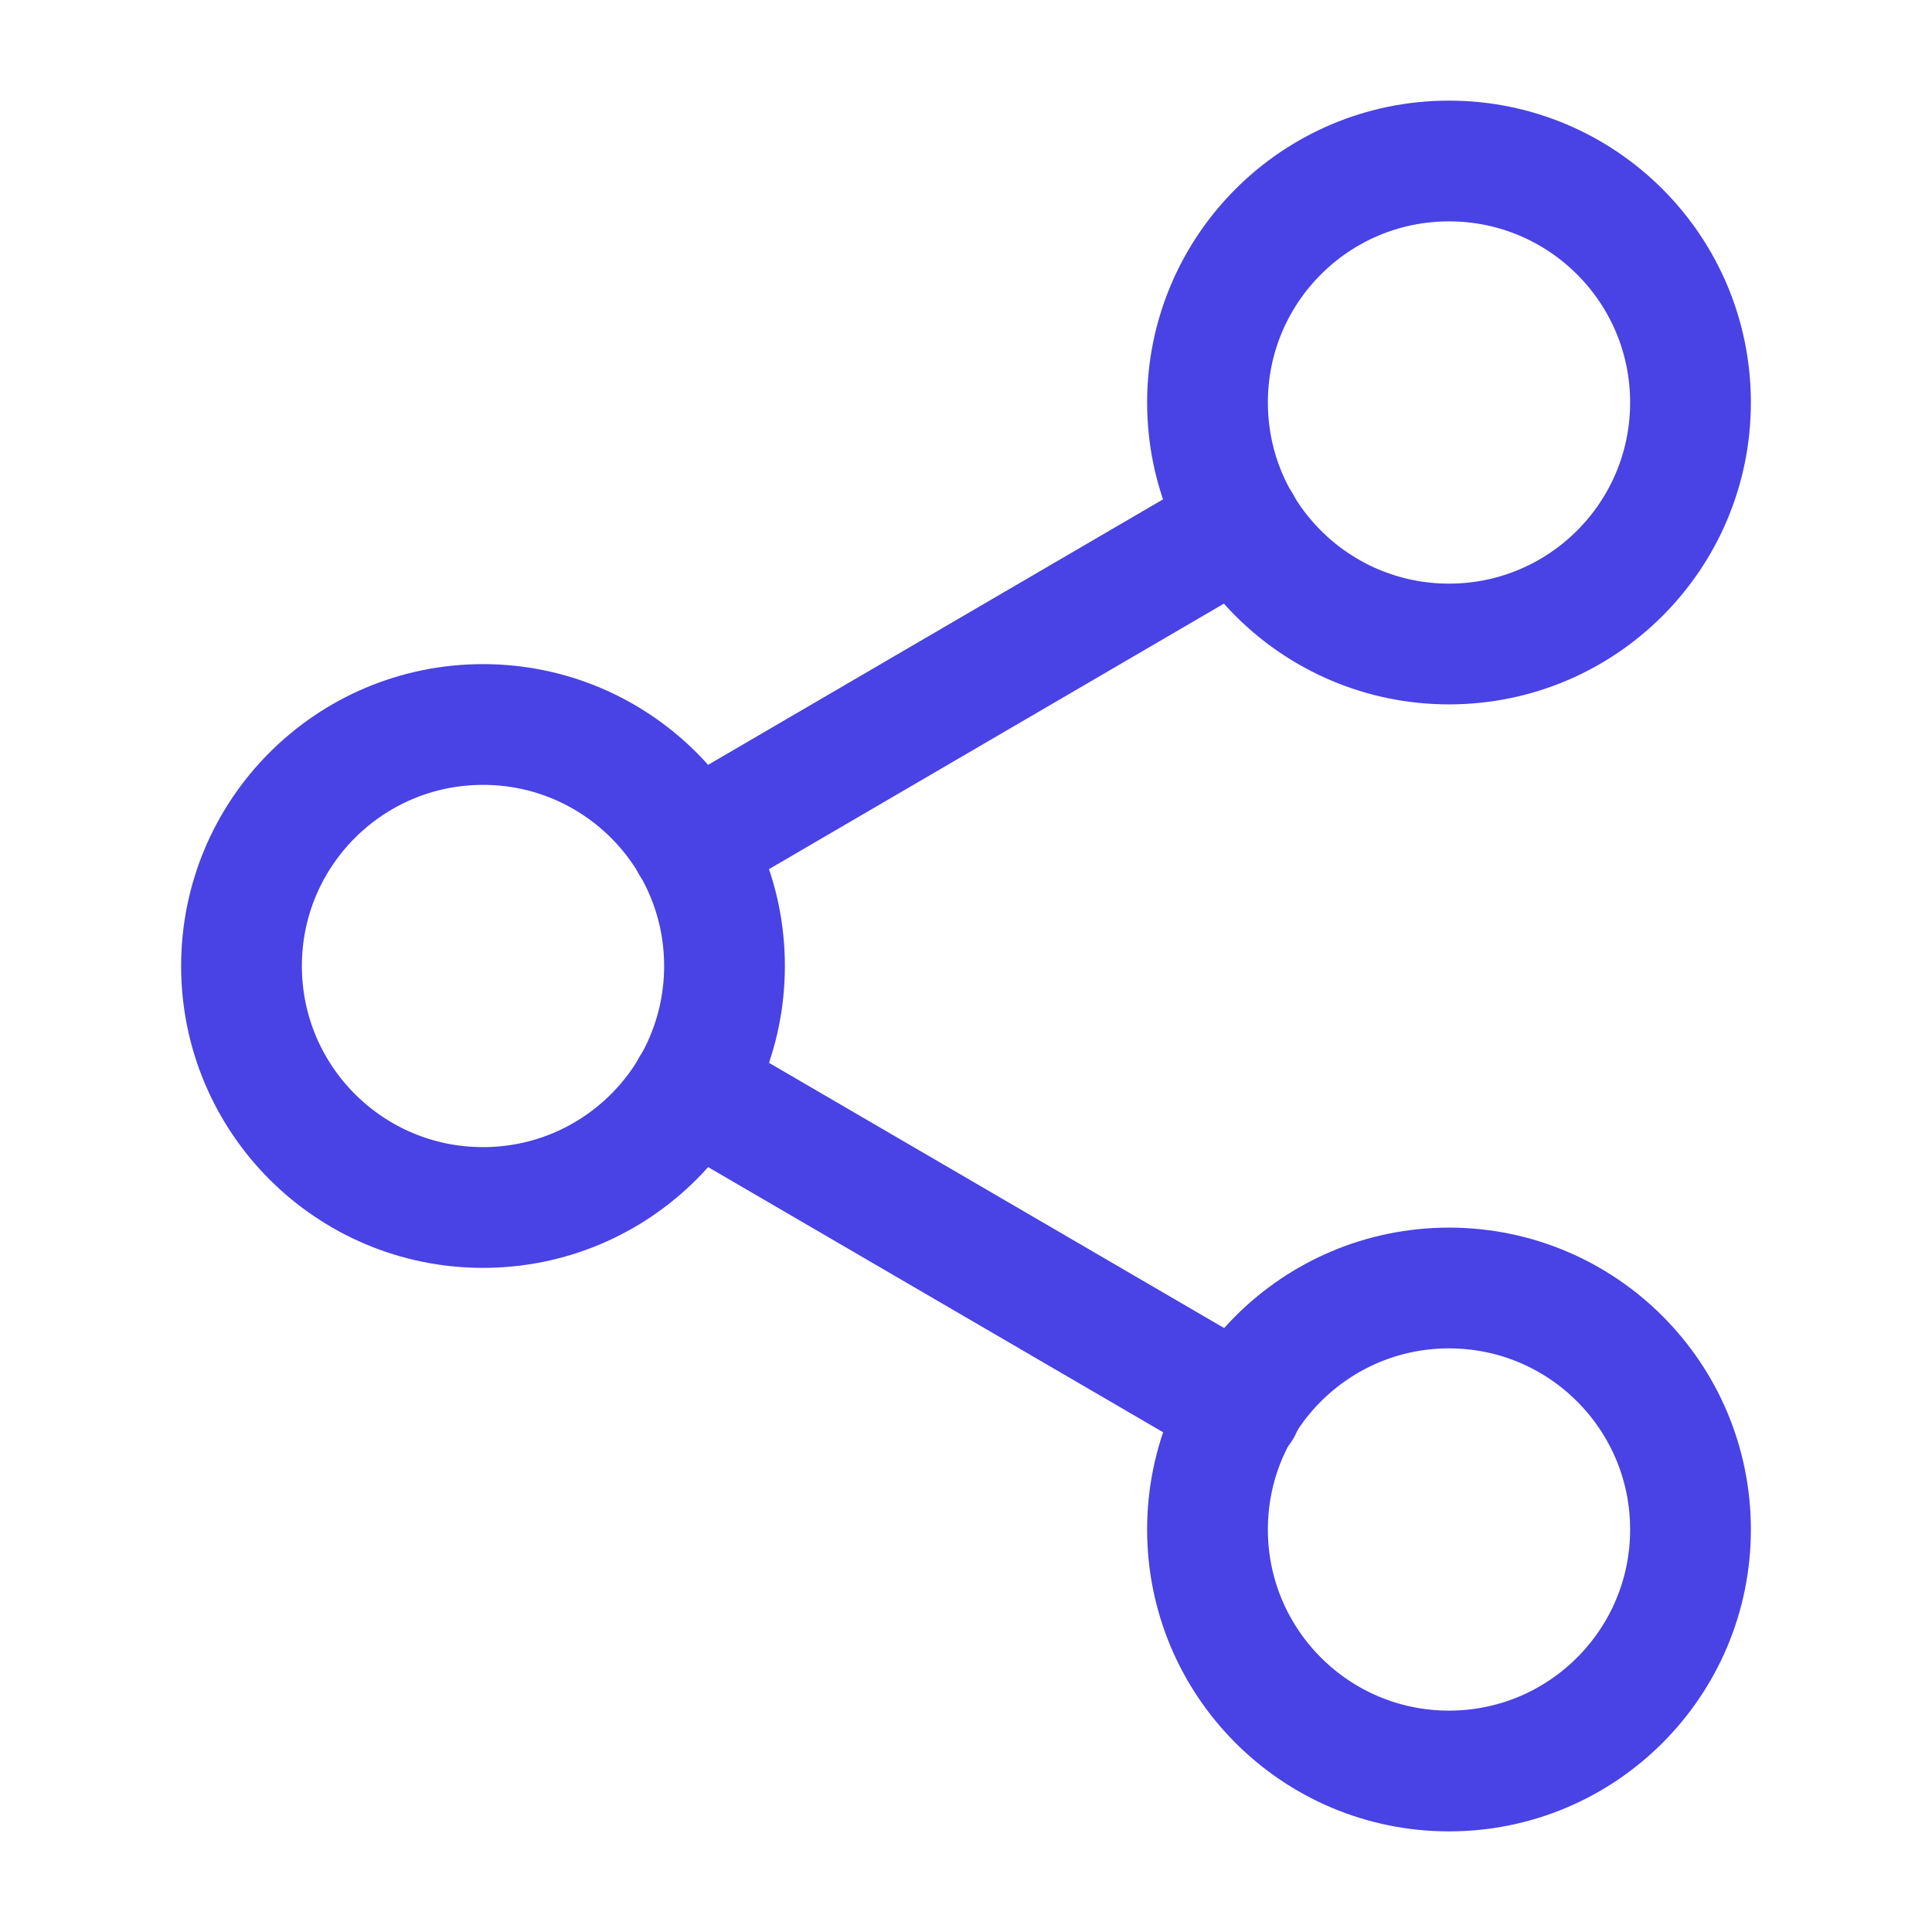
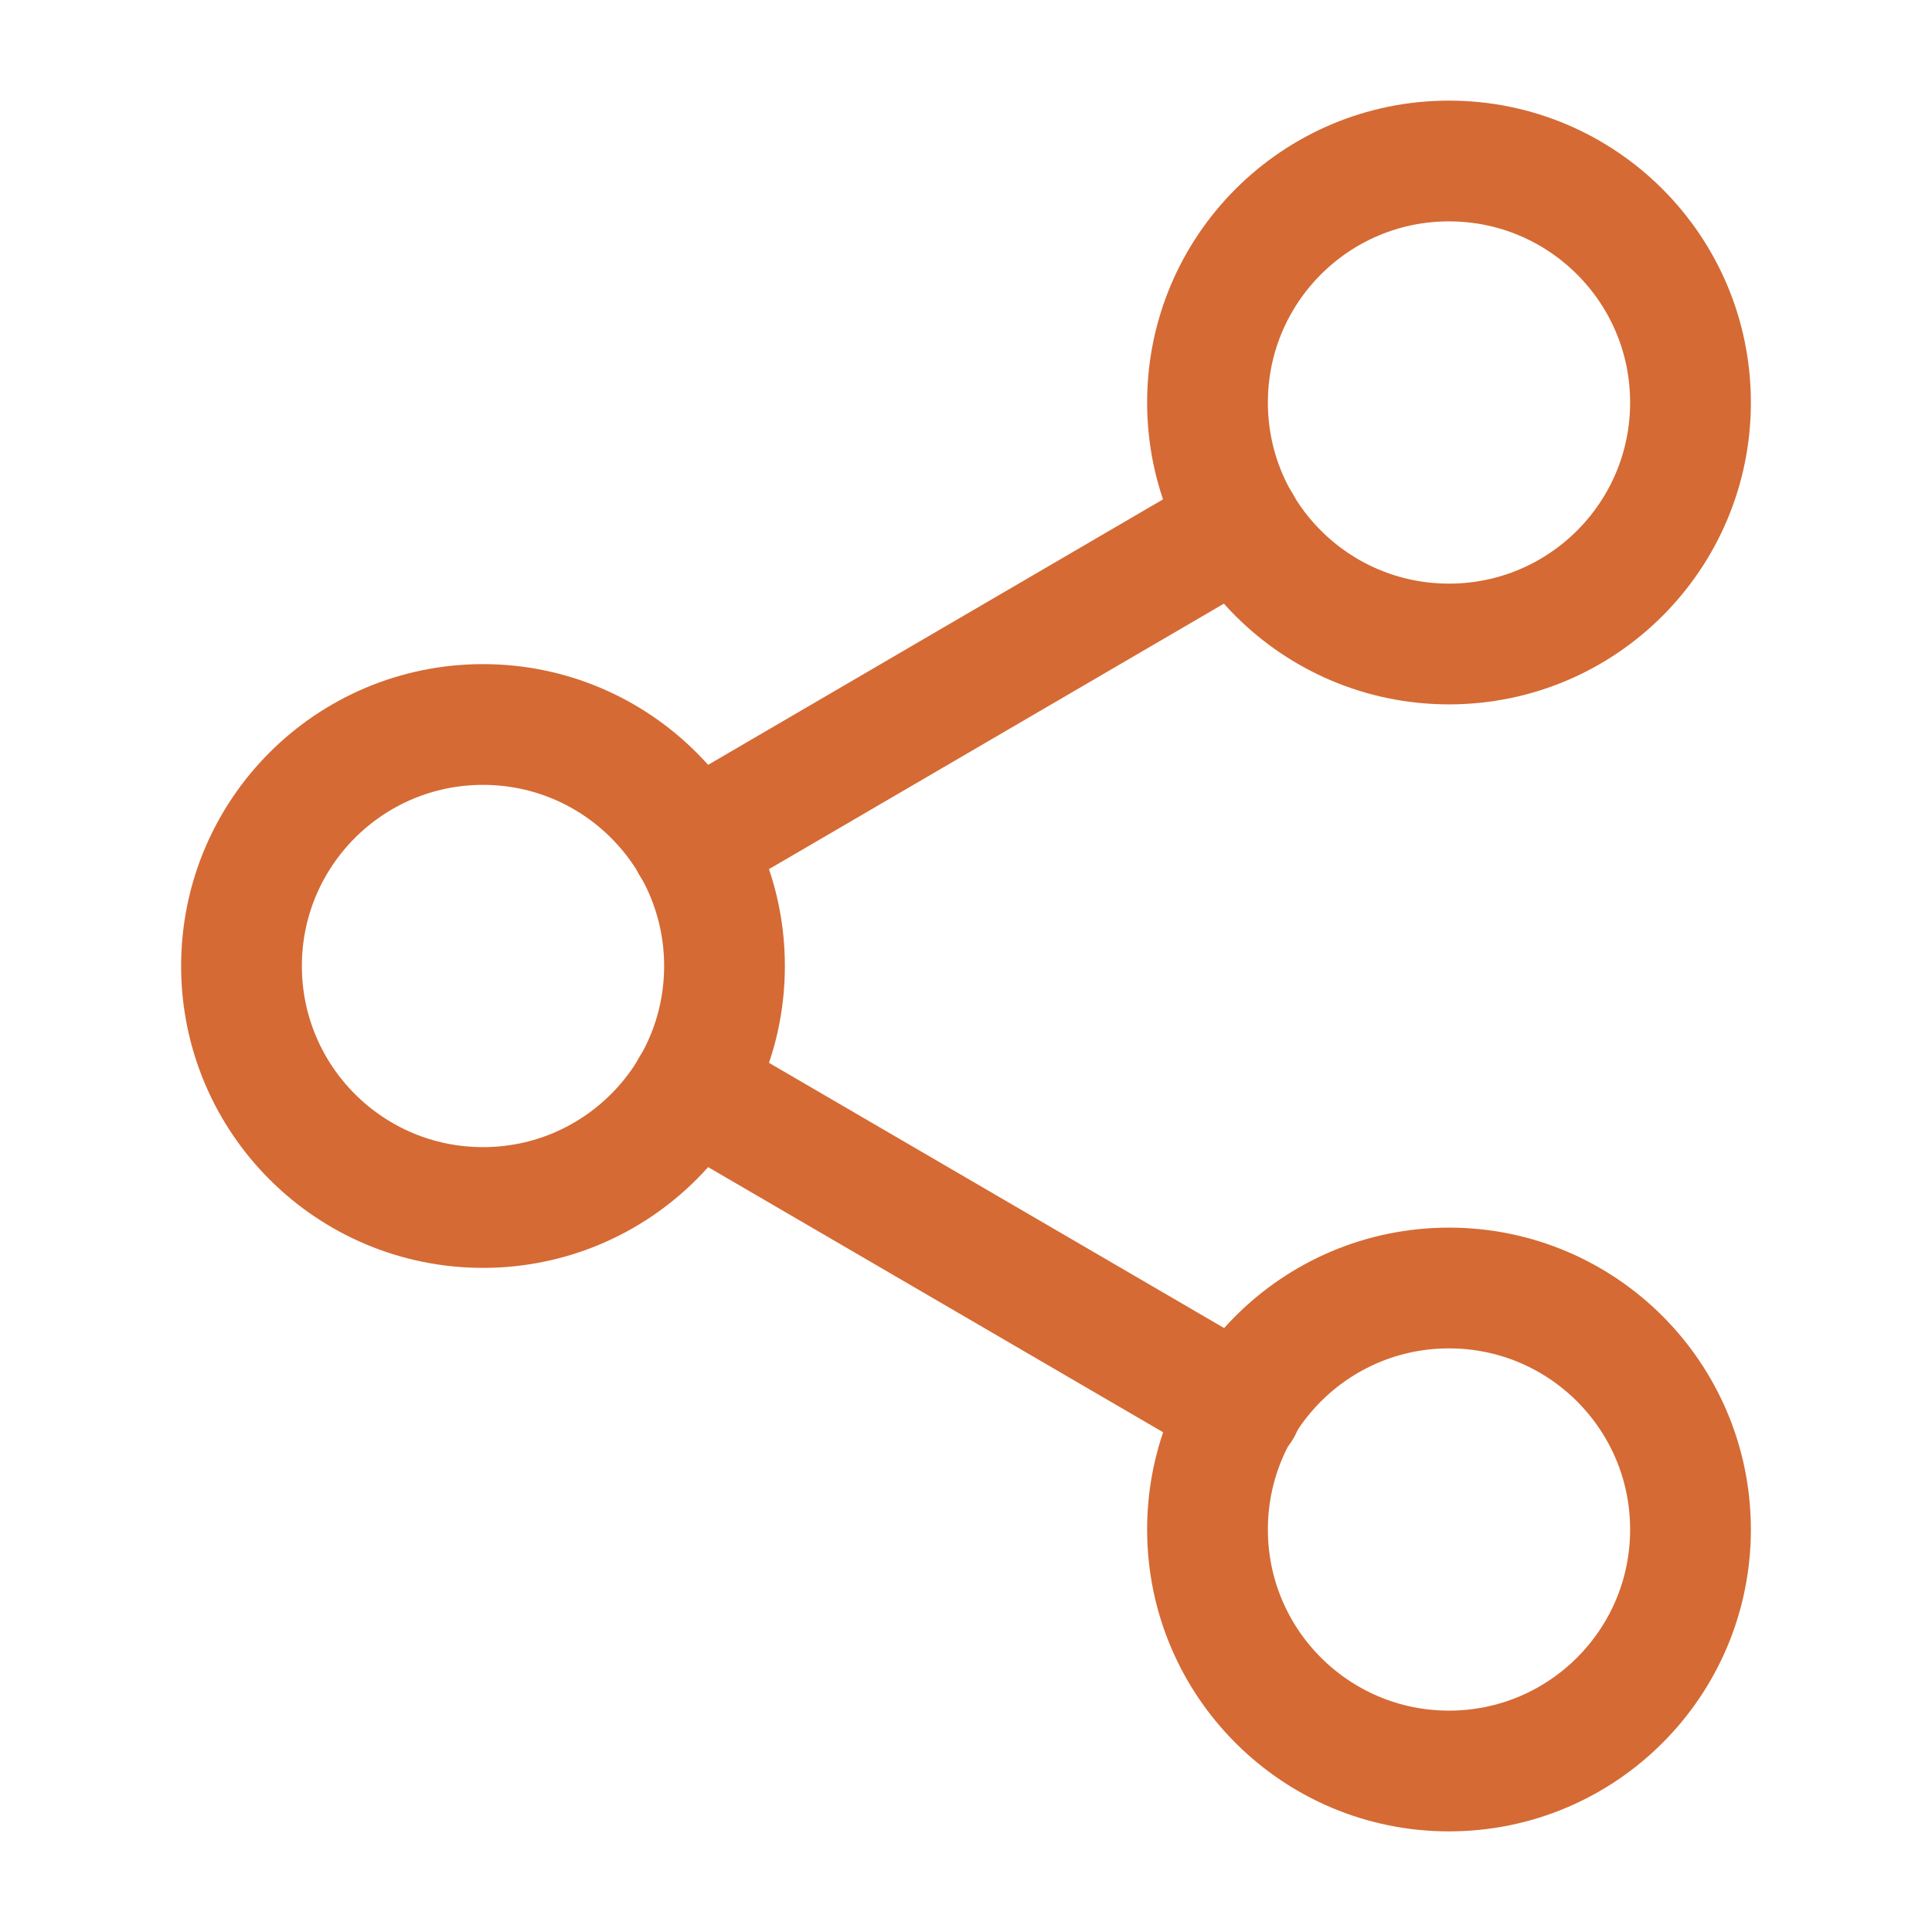
<svg xmlns="http://www.w3.org/2000/svg" width="24" height="24" viewBox="0 0 24 24" fill="none">
-   <path d="M18 8C19.657 8 21 6.657 21 5C21 3.343 19.657 2 18 2C16.343 2 15 3.343 15 5C15 6.657 16.343 8 18 8Z" stroke="#4942E4" stroke-width="1.5" stroke-linecap="round" stroke-linejoin="round" />
-   <path d="M6 15C7.657 15 9 13.657 9 12C9 10.343 7.657 9 6 9C4.343 9 3 10.343 3 12C3 13.657 4.343 15 6 15Z" stroke="#4942E4" stroke-width="1.5" stroke-linecap="round" stroke-linejoin="round" />
-   <path d="M18 22C19.657 22 21 20.657 21 19C21 17.343 19.657 16 18 16C16.343 16 15 17.343 15 19C15 20.657 16.343 22 18 22Z" stroke="#4942E4" stroke-width="1.5" stroke-linecap="round" stroke-linejoin="round" />
-   <path d="M8.59 13.51L15.42 17.49" stroke="#4942E4" stroke-width="1.5" stroke-linecap="round" stroke-linejoin="round" />
-   <path d="M15.41 6.51L8.59 10.49" stroke="#4942E4" stroke-width="1.5" stroke-linecap="round" stroke-linejoin="round" />
+   <path d="M18 8C19.657 8 21 6.657 21 5C21 3.343 19.657 2 18 2C16.343 2 15 3.343 15 5C15 6.657 16.343 8 18 8Z" stroke="#d56a34" stroke-width="1.5" stroke-linecap="round" stroke-linejoin="round" />
+   <path d="M6 15C7.657 15 9 13.657 9 12C9 10.343 7.657 9 6 9C4.343 9 3 10.343 3 12C3 13.657 4.343 15 6 15Z" stroke="#d56a34" stroke-width="1.5" stroke-linecap="round" stroke-linejoin="round" />
+   <path d="M18 22C19.657 22 21 20.657 21 19C21 17.343 19.657 16 18 16C16.343 16 15 17.343 15 19C15 20.657 16.343 22 18 22Z" stroke="#d56a34" stroke-width="1.5" stroke-linecap="round" stroke-linejoin="round" />
+   <path d="M8.59 13.51L15.42 17.49" stroke="#d56a34" stroke-width="1.5" stroke-linecap="round" stroke-linejoin="round" />
+   <path d="M15.41 6.51L8.59 10.49" stroke="#d56a34" stroke-width="1.5" stroke-linecap="round" stroke-linejoin="round" />
</svg>
